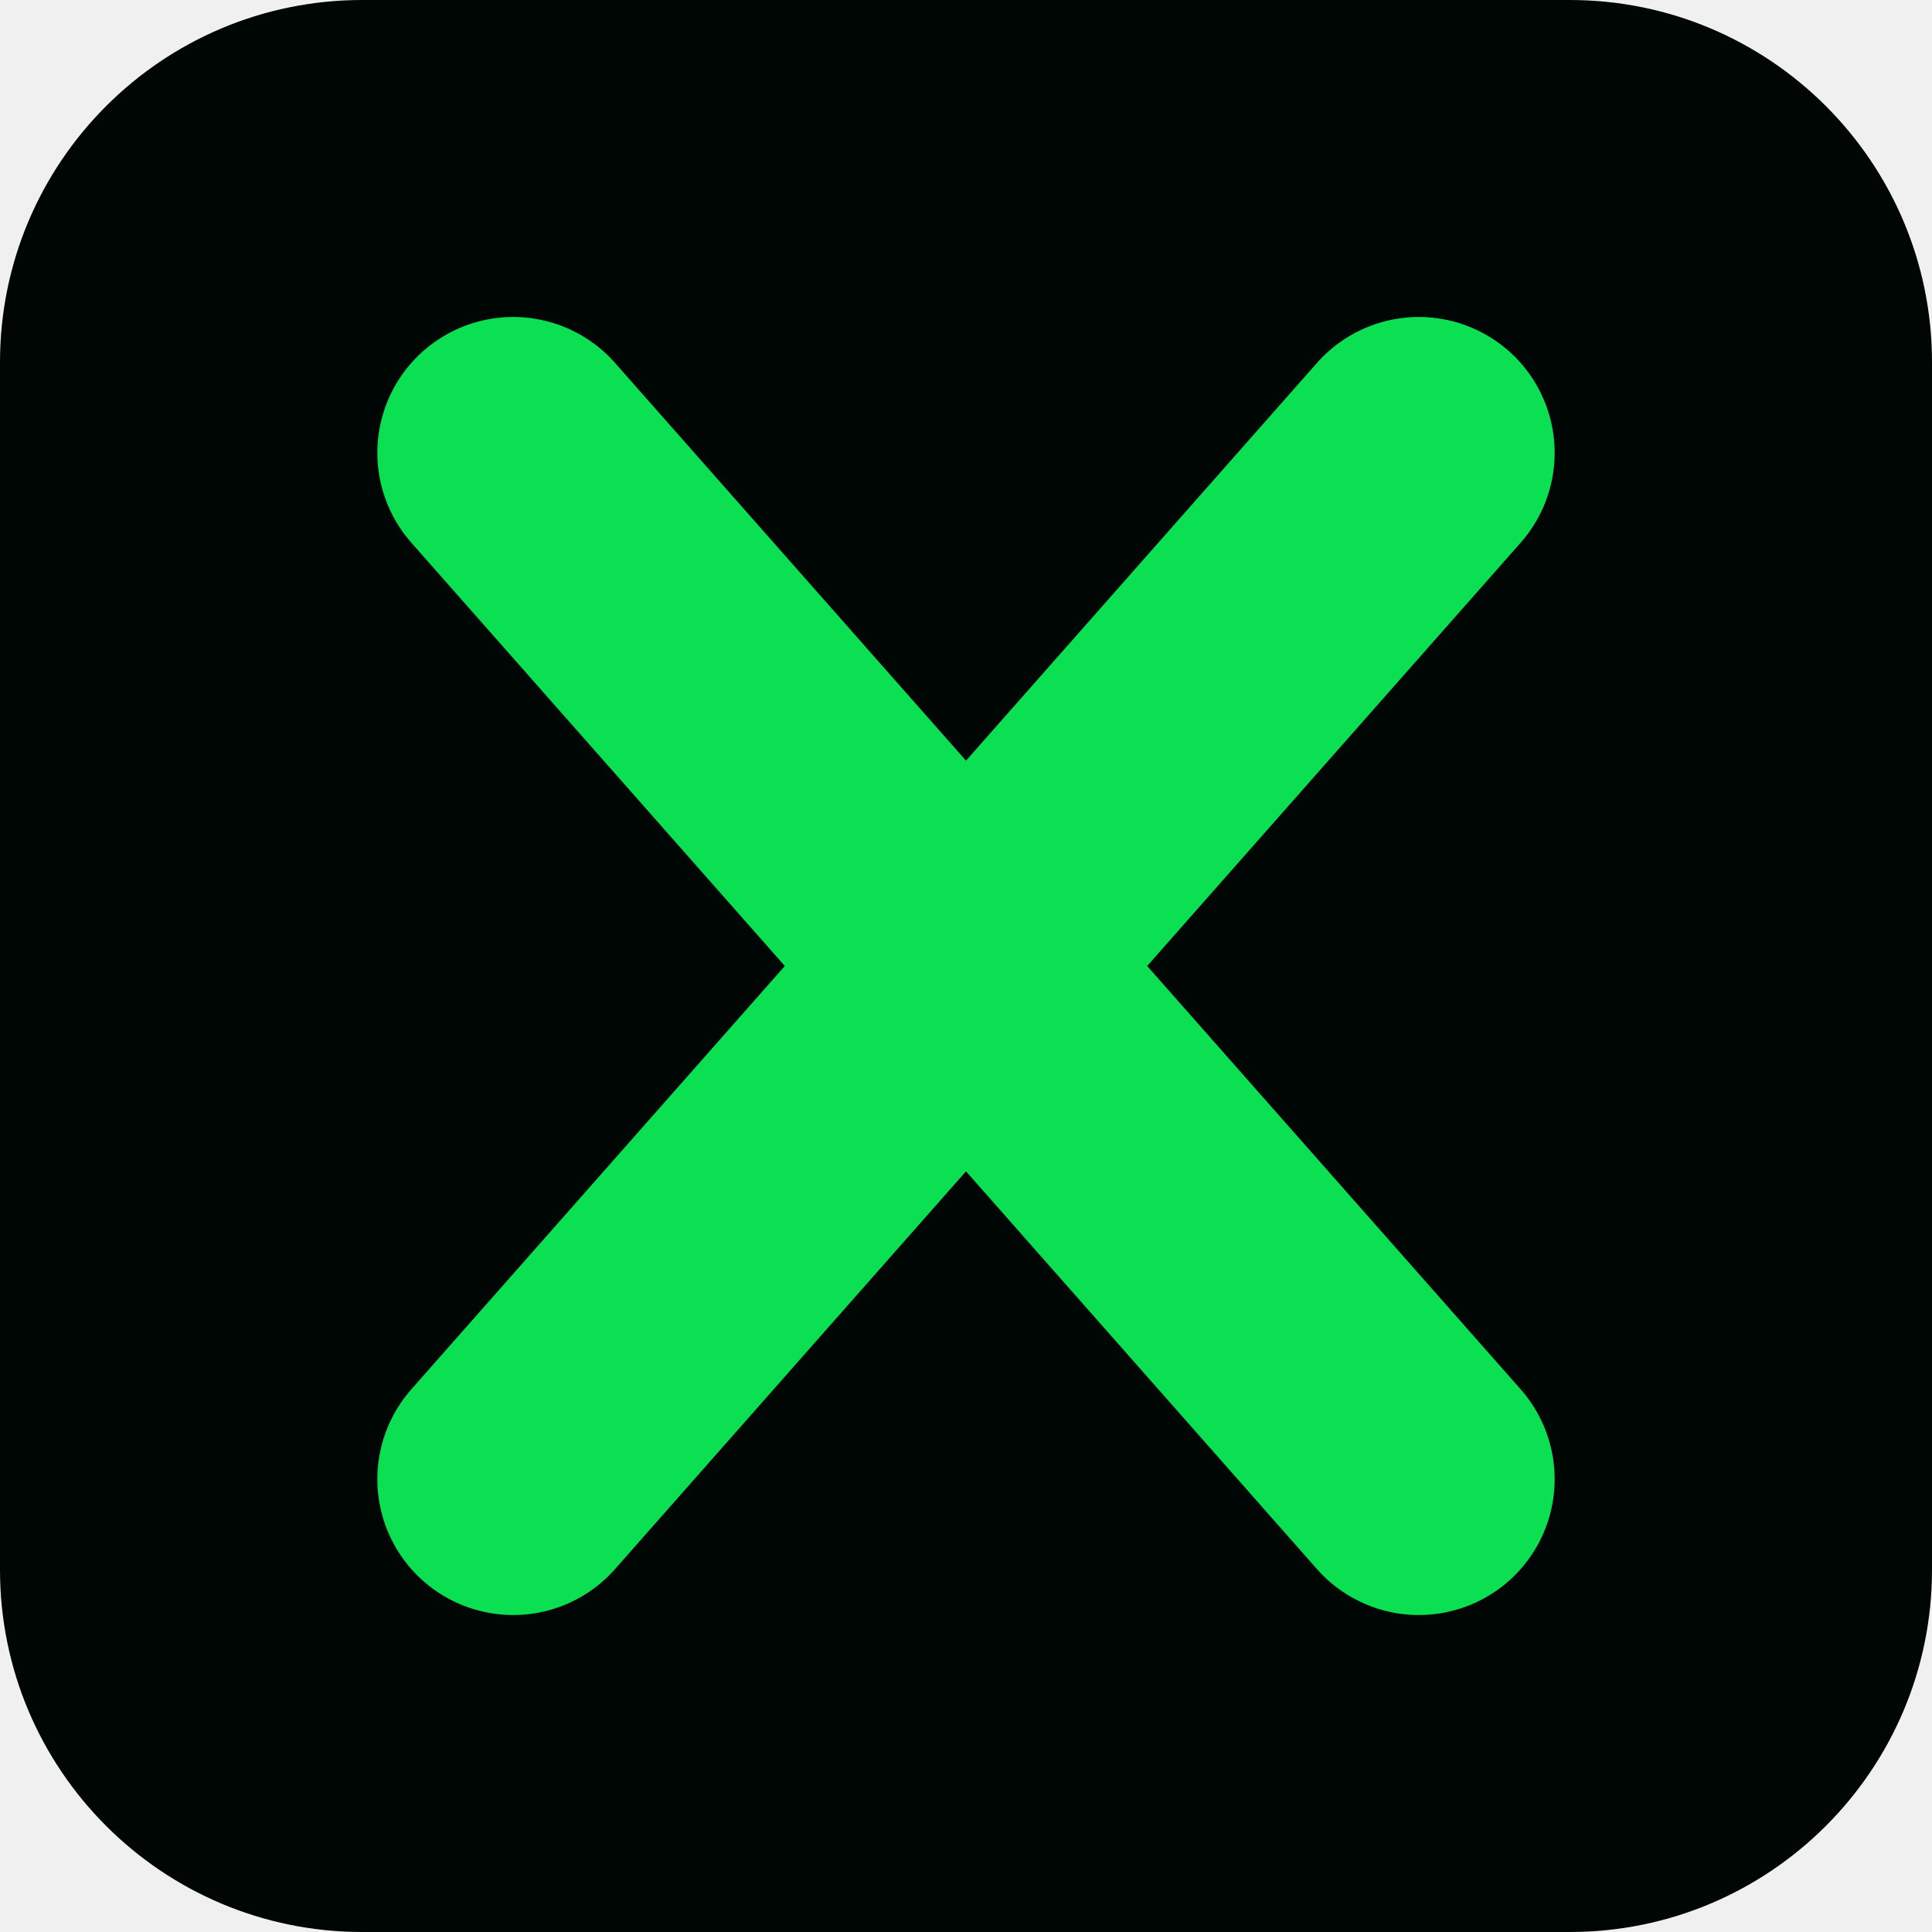
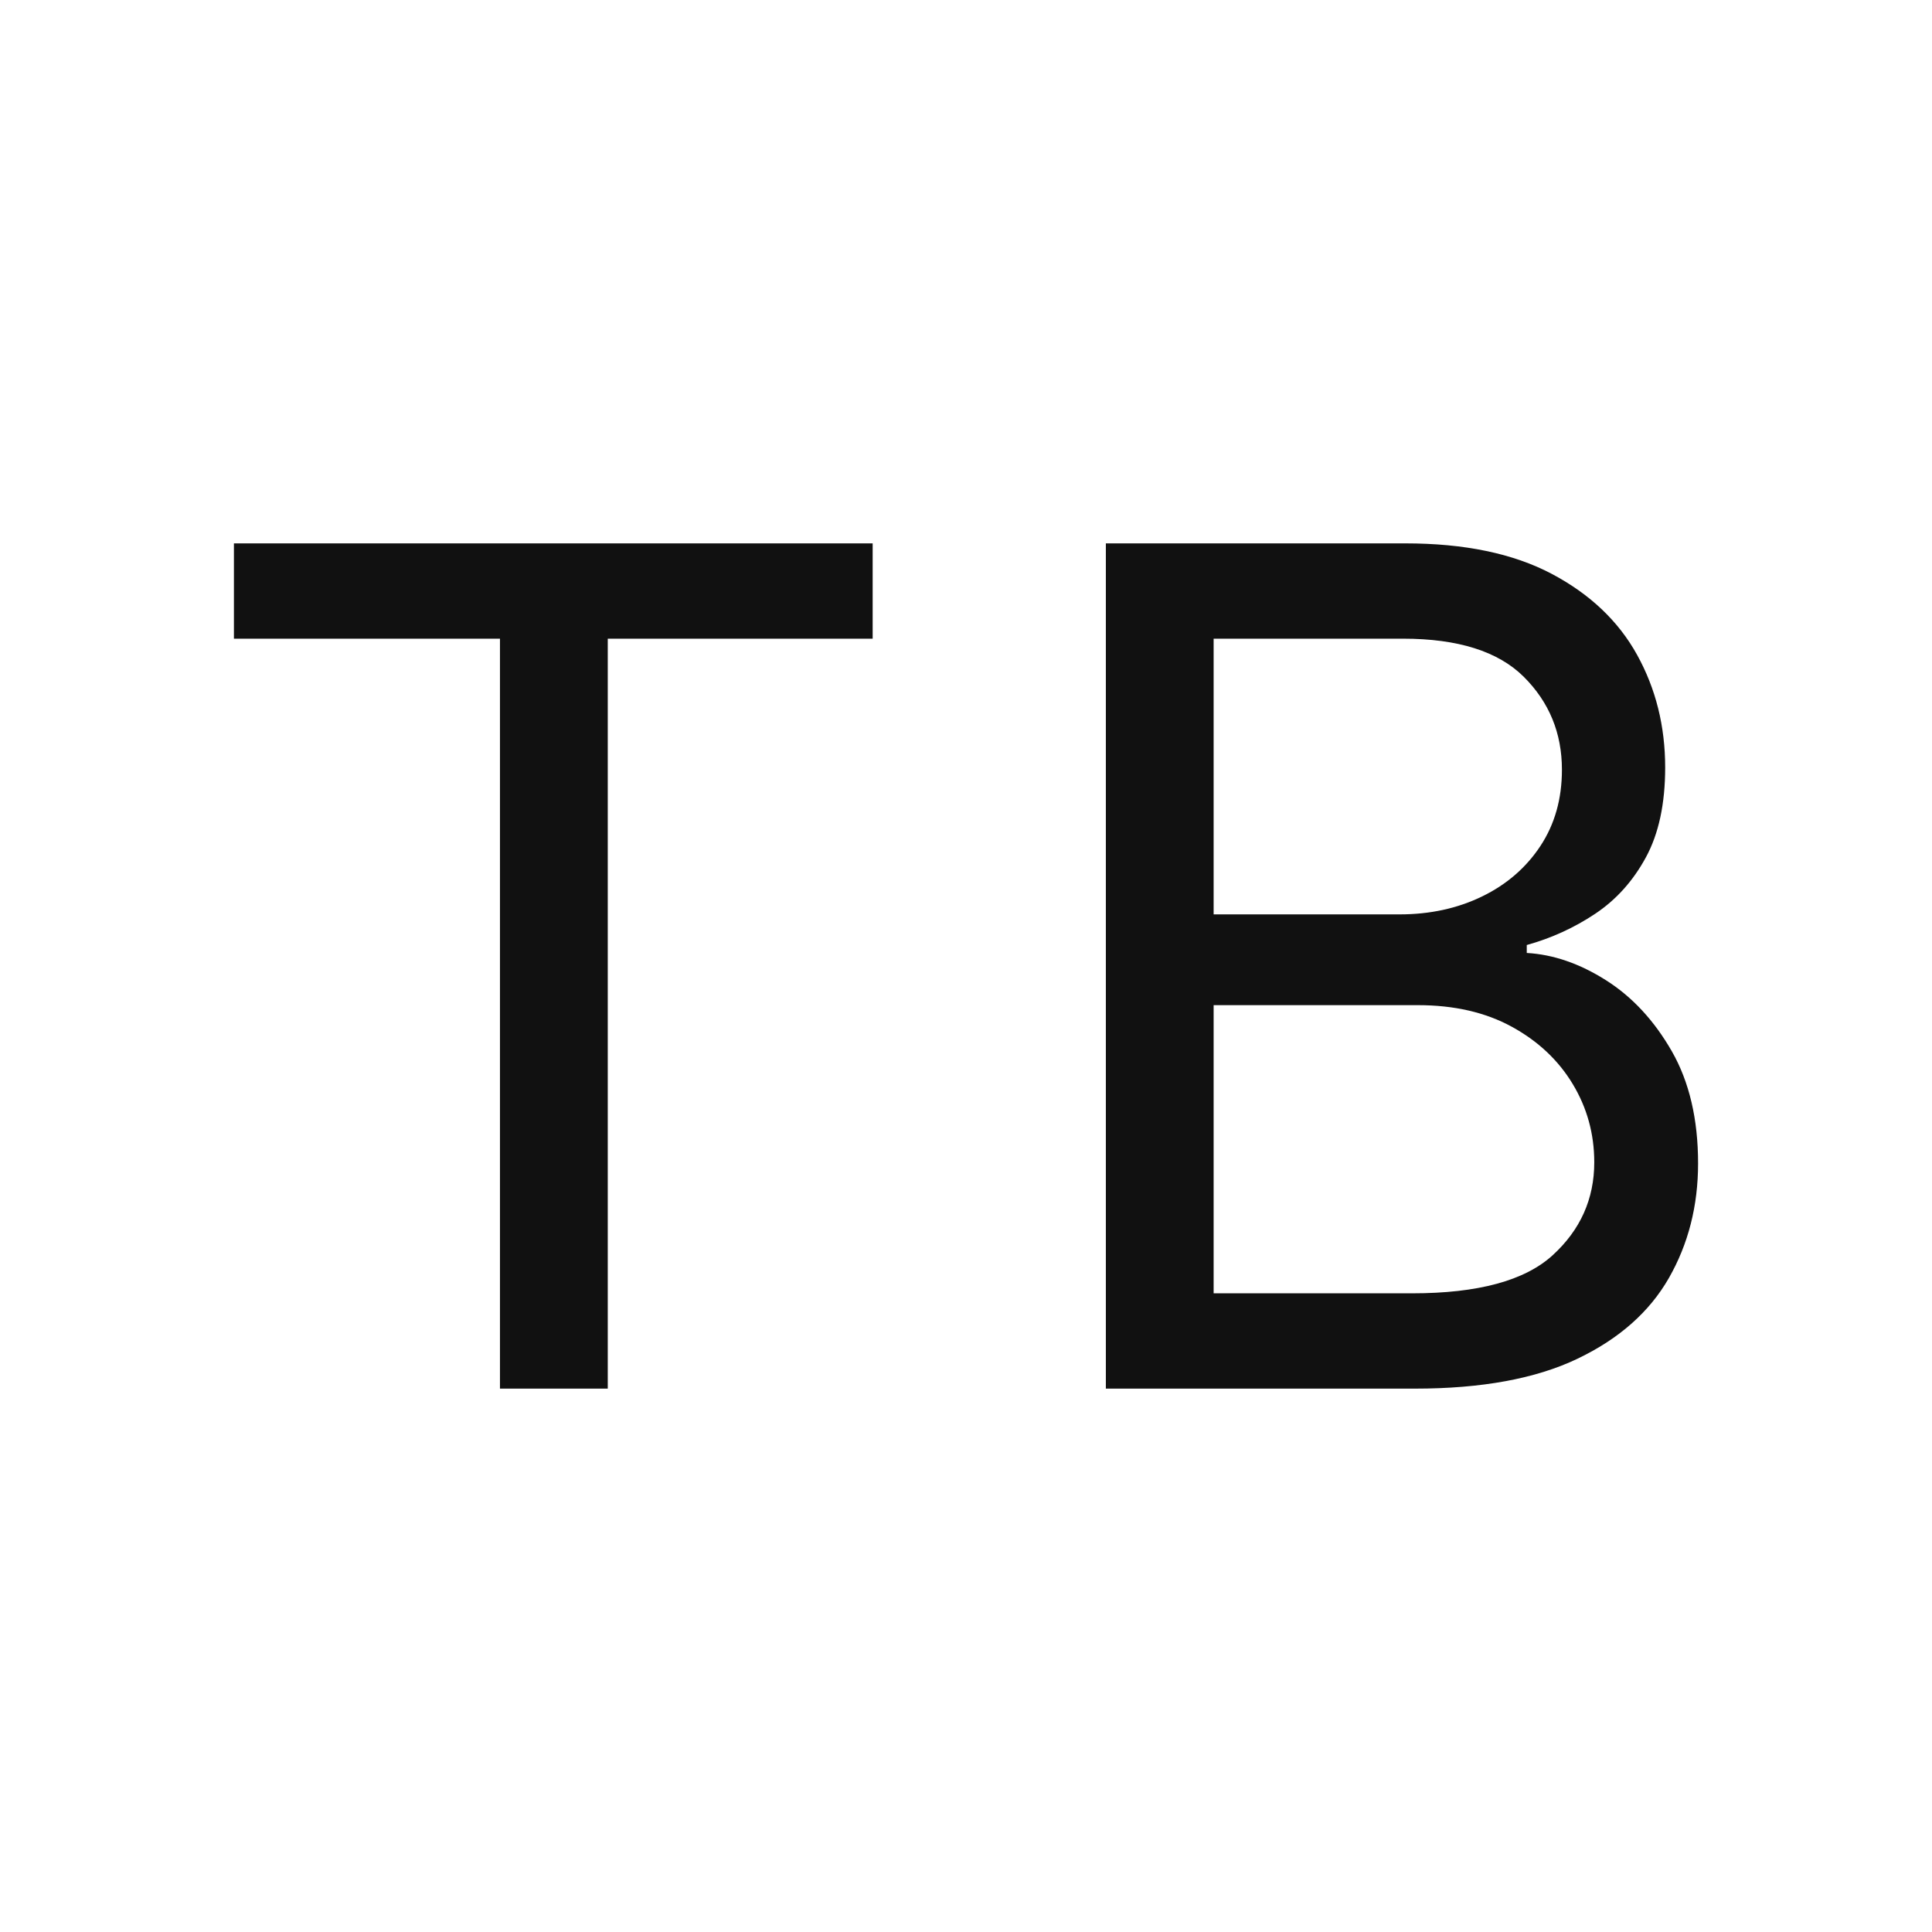
<svg xmlns="http://www.w3.org/2000/svg" viewBox="0 0 64 64">
-   <rect width="64" height="64" rx="12" fill="#000603" />
-   <path d="M17 15L47 49M47 15L17 49" fill="none" stroke="#0be052" stroke-width="9" stroke-linecap="round" />
+   <rect width="64" height="64" fill="#ffffff" />
+   <path fill="#111111" d="M7.749 21.157V18H28.908V21.157H20.133V46.0H16.562V21.157ZM36.633 46.0V18H46.555Q49.486 18 51.394 19.005Q53.301 20.011 54.231 21.693Q55.161 23.374 55.161 25.423Q55.161 27.227 54.522 28.401Q53.884 29.576 52.841 30.271Q51.798 30.966 50.576 31.305V31.568Q51.892 31.643 53.198 32.47Q54.504 33.297 55.378 34.819Q56.251 36.341 56.251 38.54Q56.251 40.644 55.284 42.336Q54.316 44.027 52.249 45.013Q50.182 46.0 46.874 46.0ZM40.203 42.843H46.78Q50.05 42.843 51.431 41.584Q52.812 40.325 52.812 38.502Q52.812 37.093 52.098 35.909Q51.384 34.725 50.078 34.011Q48.772 33.297 46.968 33.297H40.203ZM40.203 30.29H46.367Q47.87 30.29 49.092 29.698Q50.313 29.106 51.027 28.026Q51.741 26.945 51.741 25.498Q51.741 23.675 50.473 22.416Q49.204 21.157 46.48 21.157H40.203Z" />
</svg>
